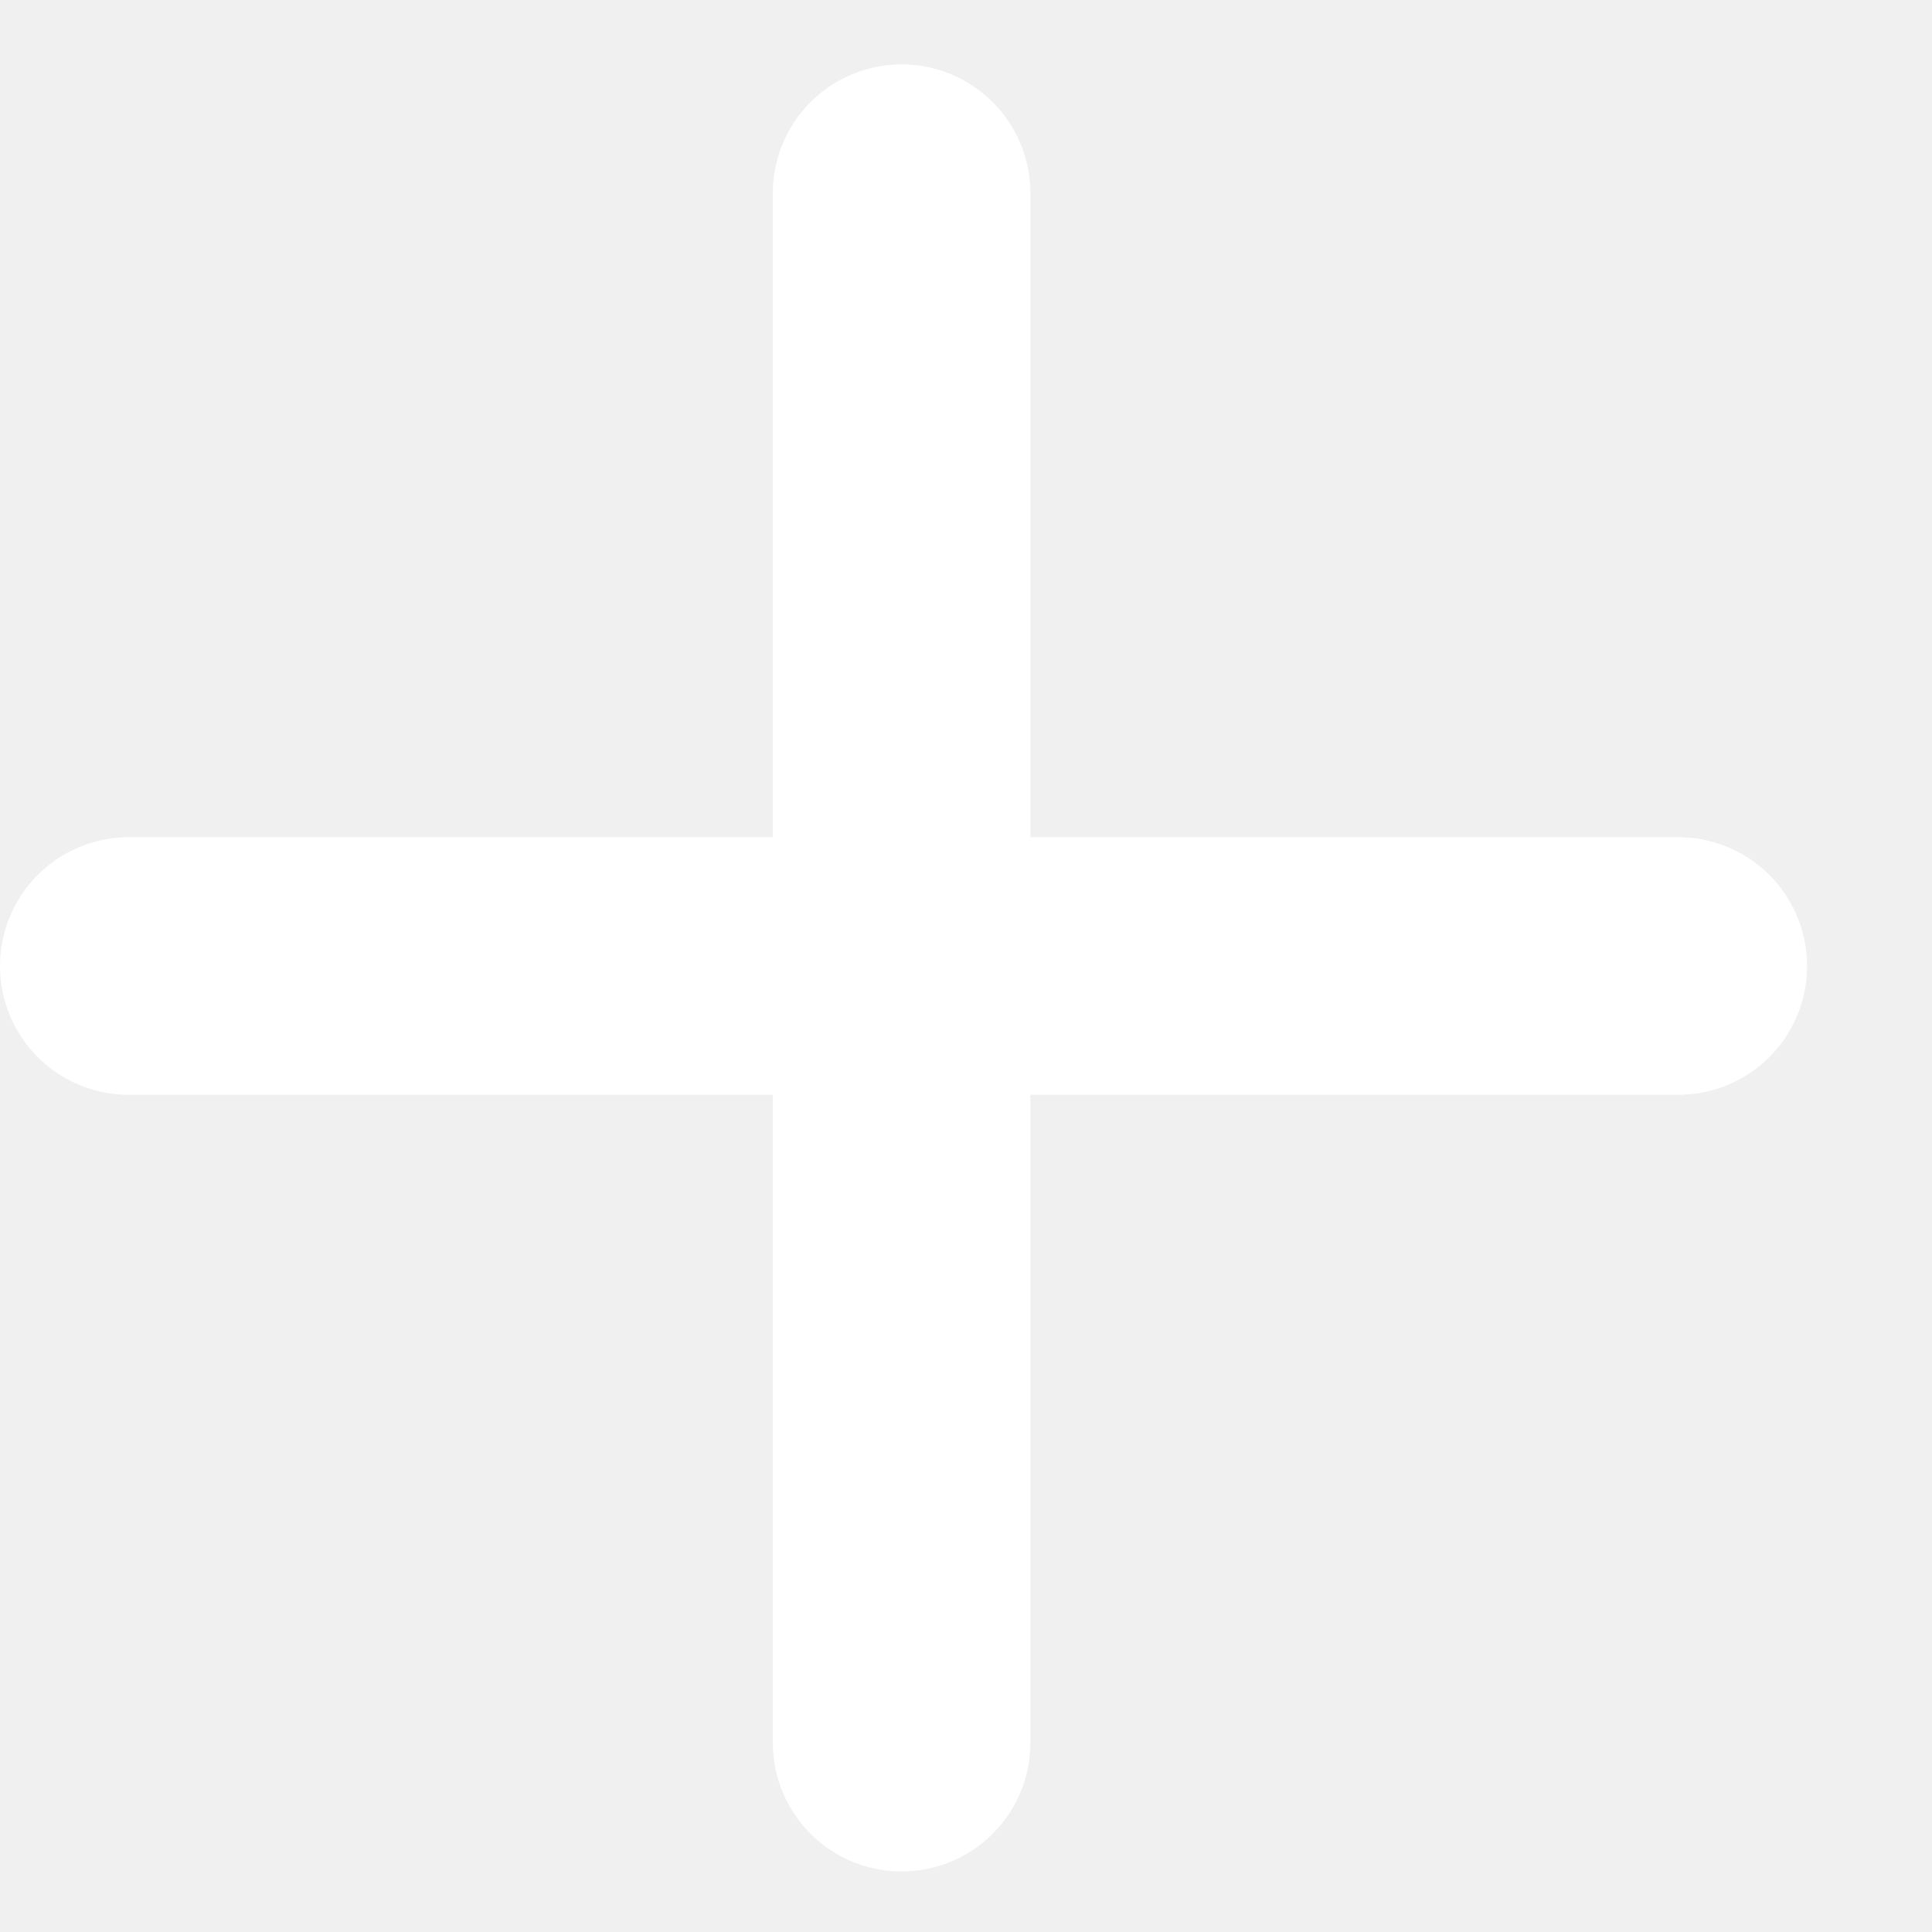
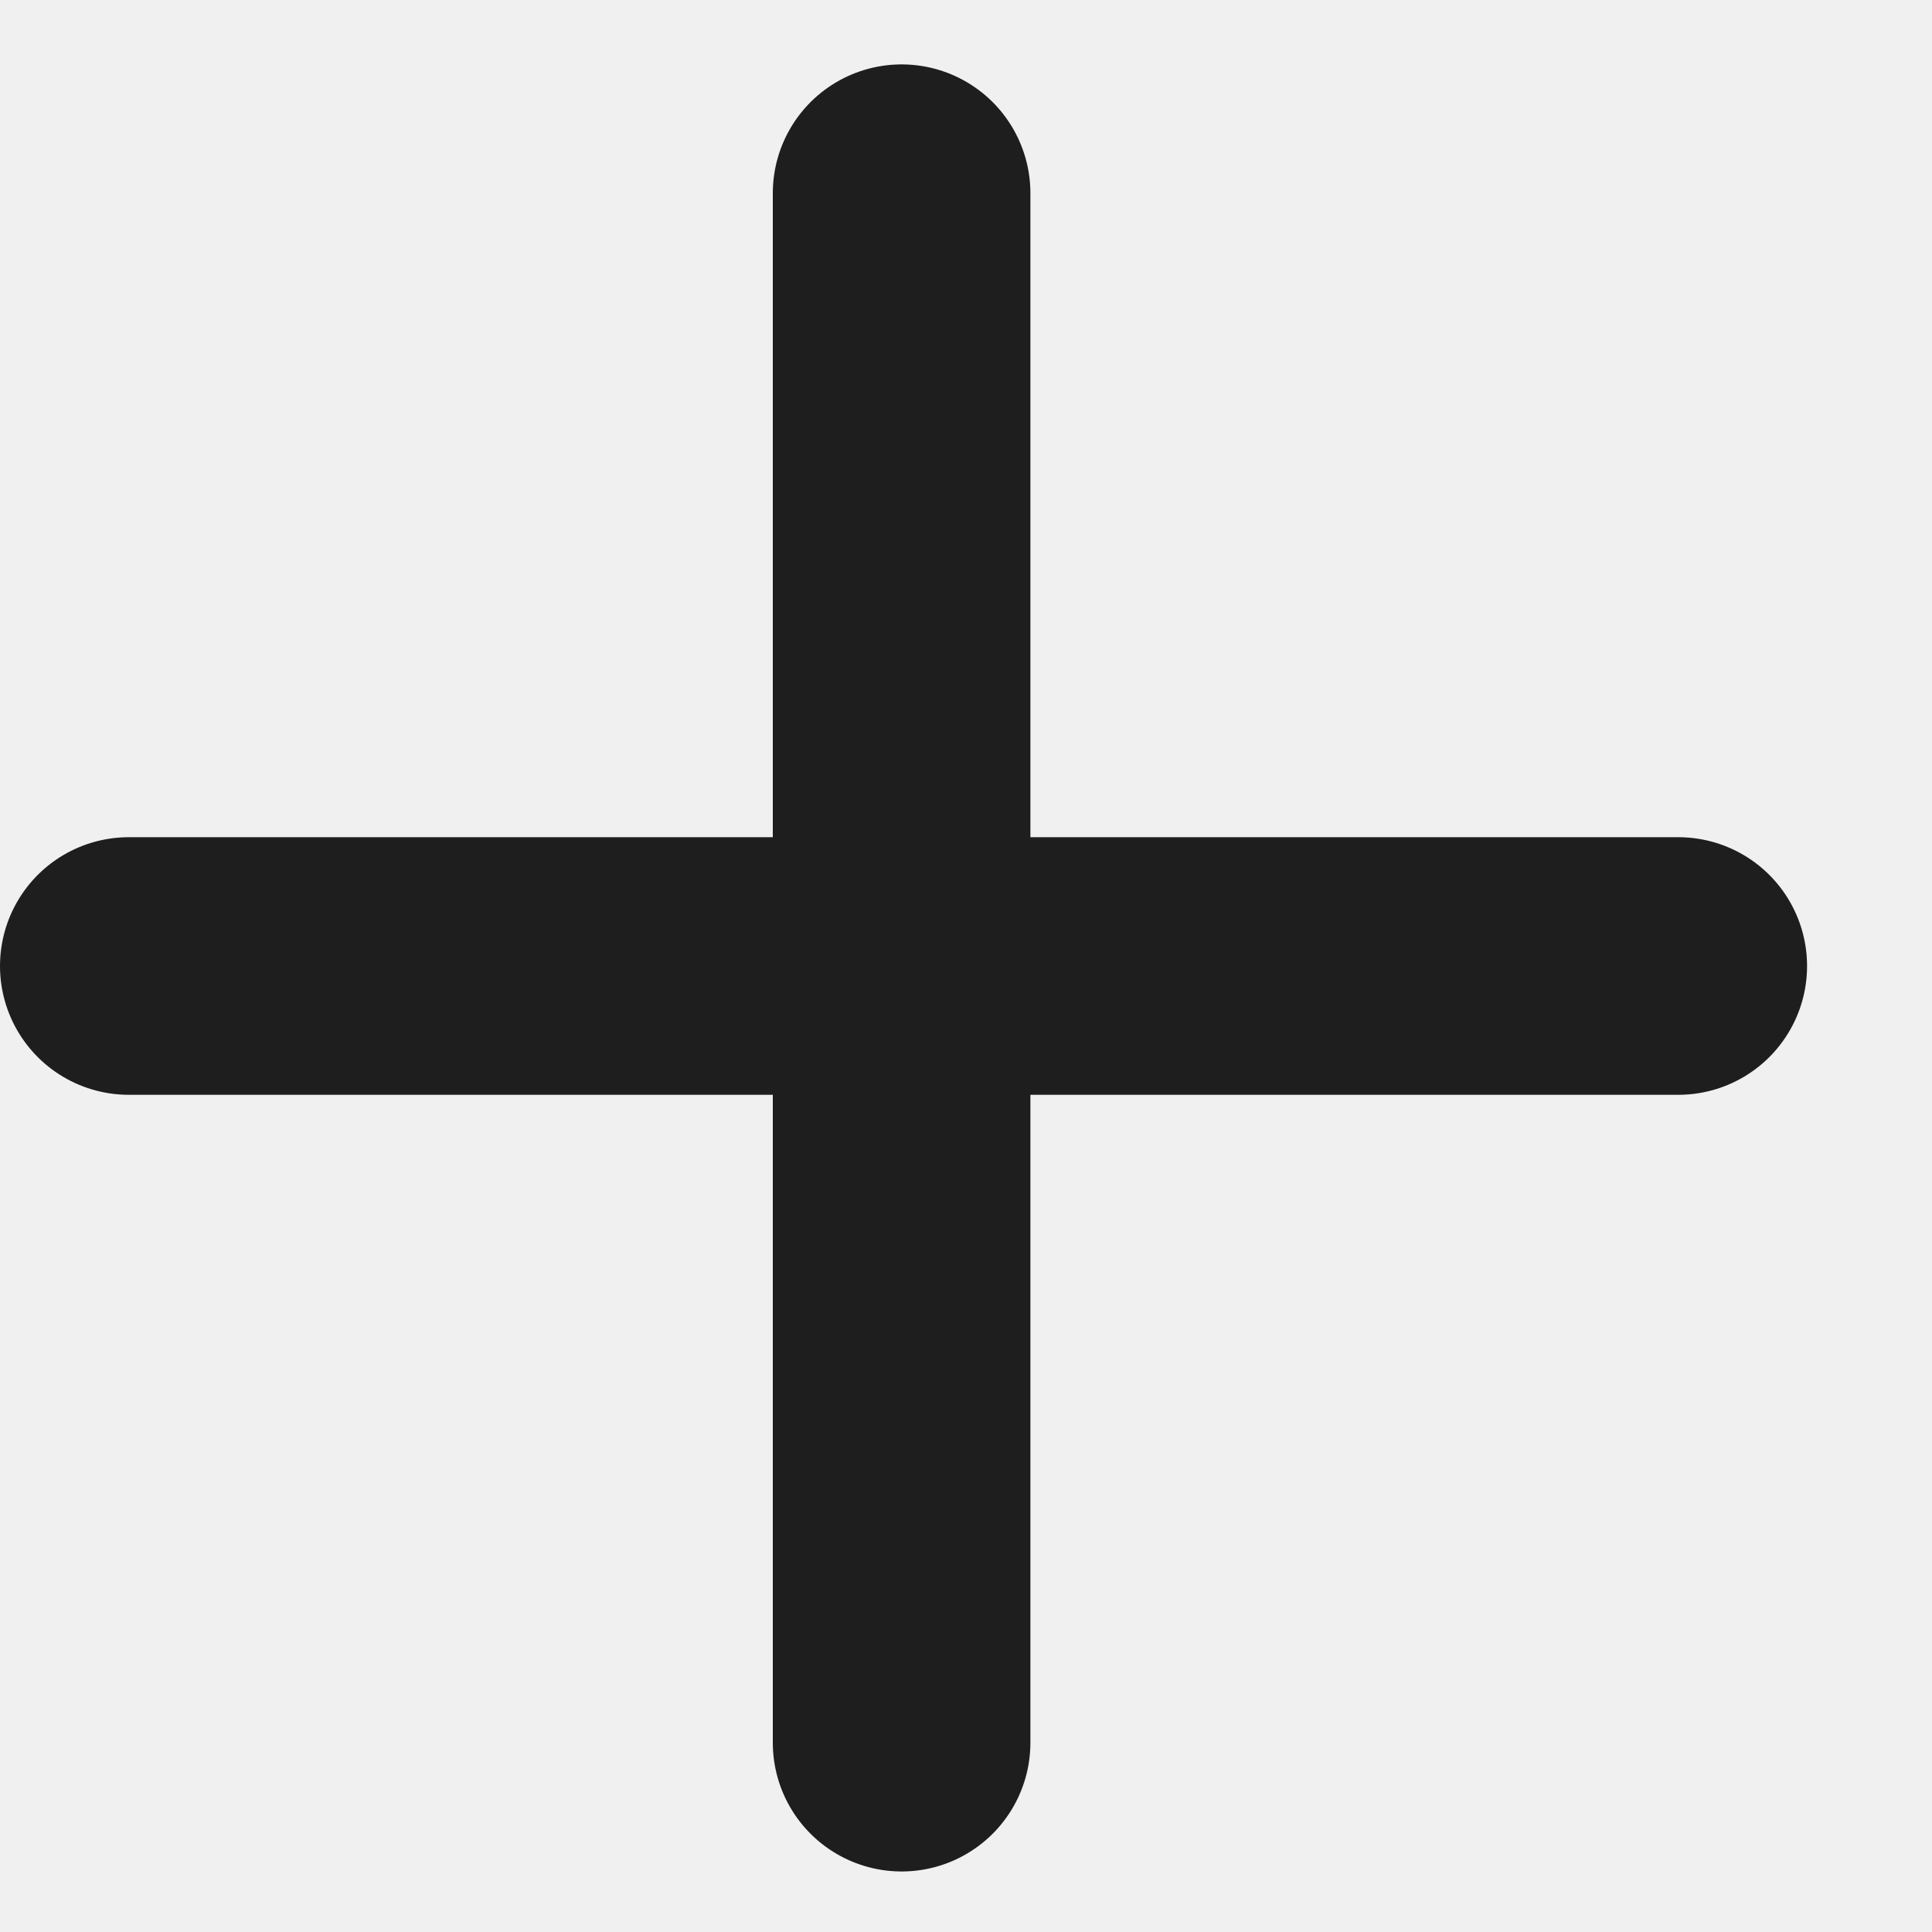
- <svg xmlns="http://www.w3.org/2000/svg" width="15" height="15" stroke="#FFFFFF" viewBox="0 0 15 15" fill="none">
+ <svg xmlns="http://www.w3.org/2000/svg" width="15" height="15" stroke="#1E1E1E" viewBox="0 0 15 15" fill="none">
  <path d="M1 7.5H13.03" stroke-width="2" stroke-linecap="round" stroke-linejoin="round" />
  <path d="M7 1.5V13.53" stroke-width="2" stroke-linecap="round" stroke-linejoin="round" />
</svg>
